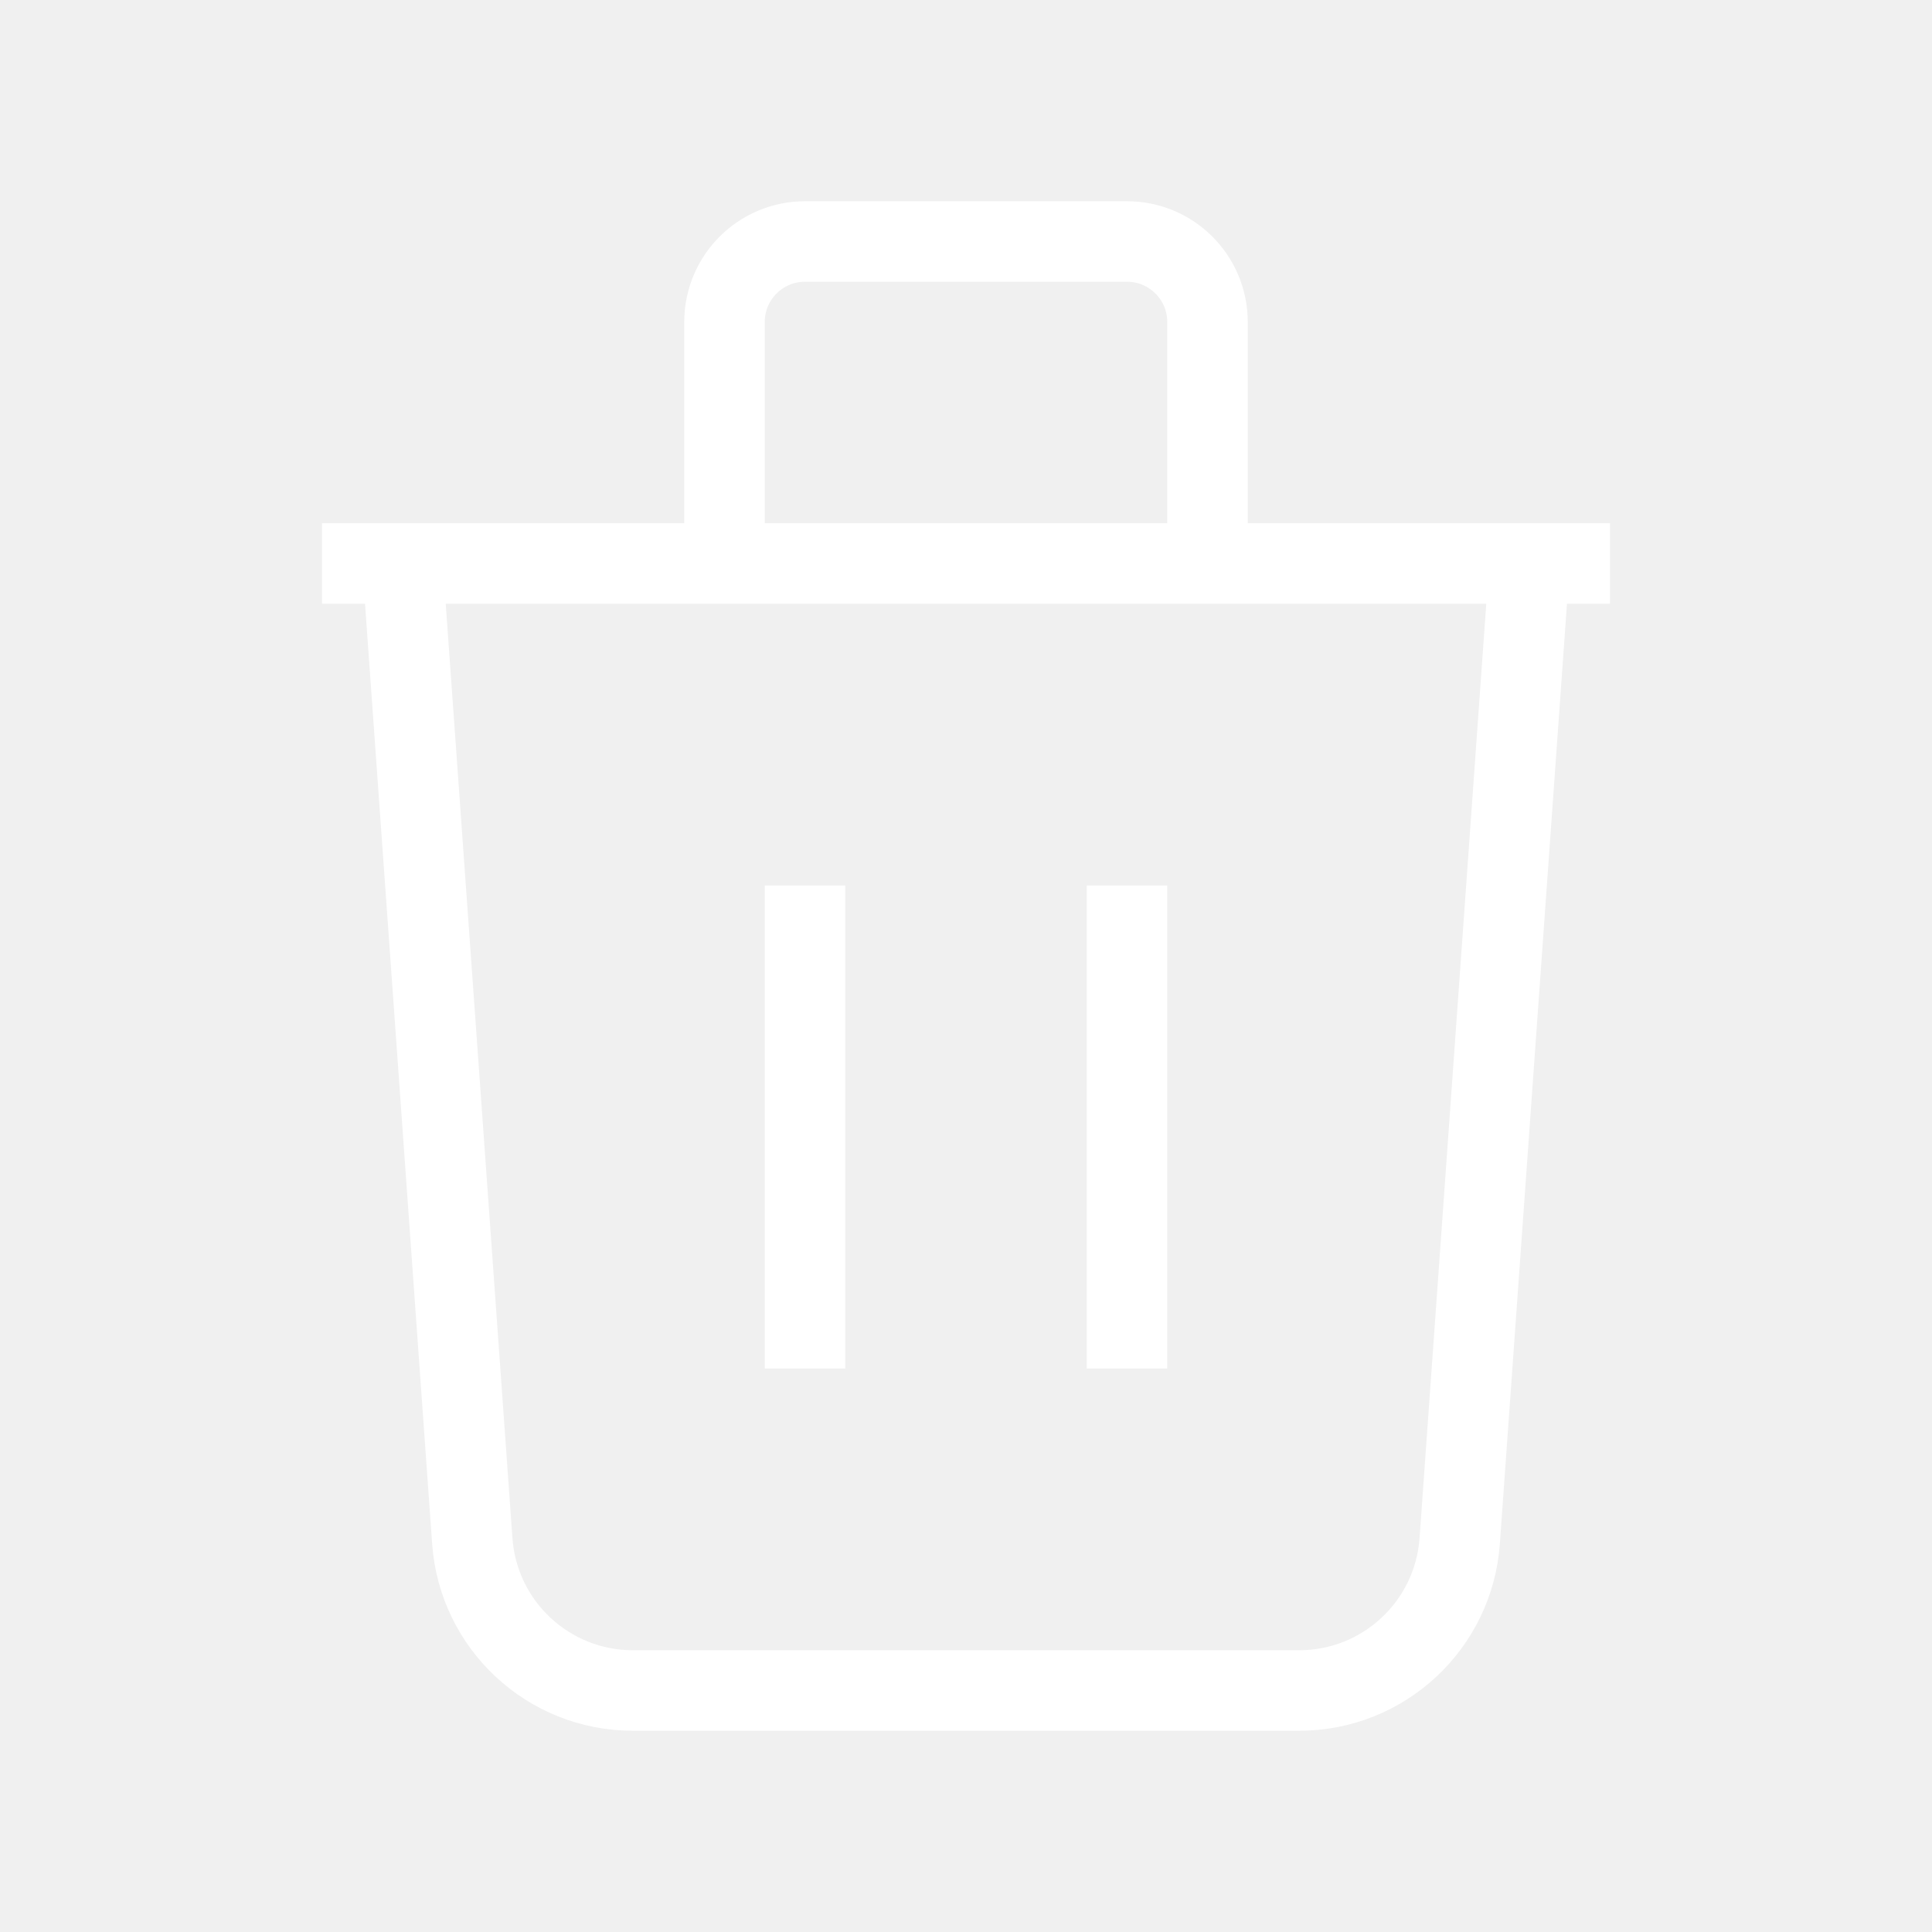
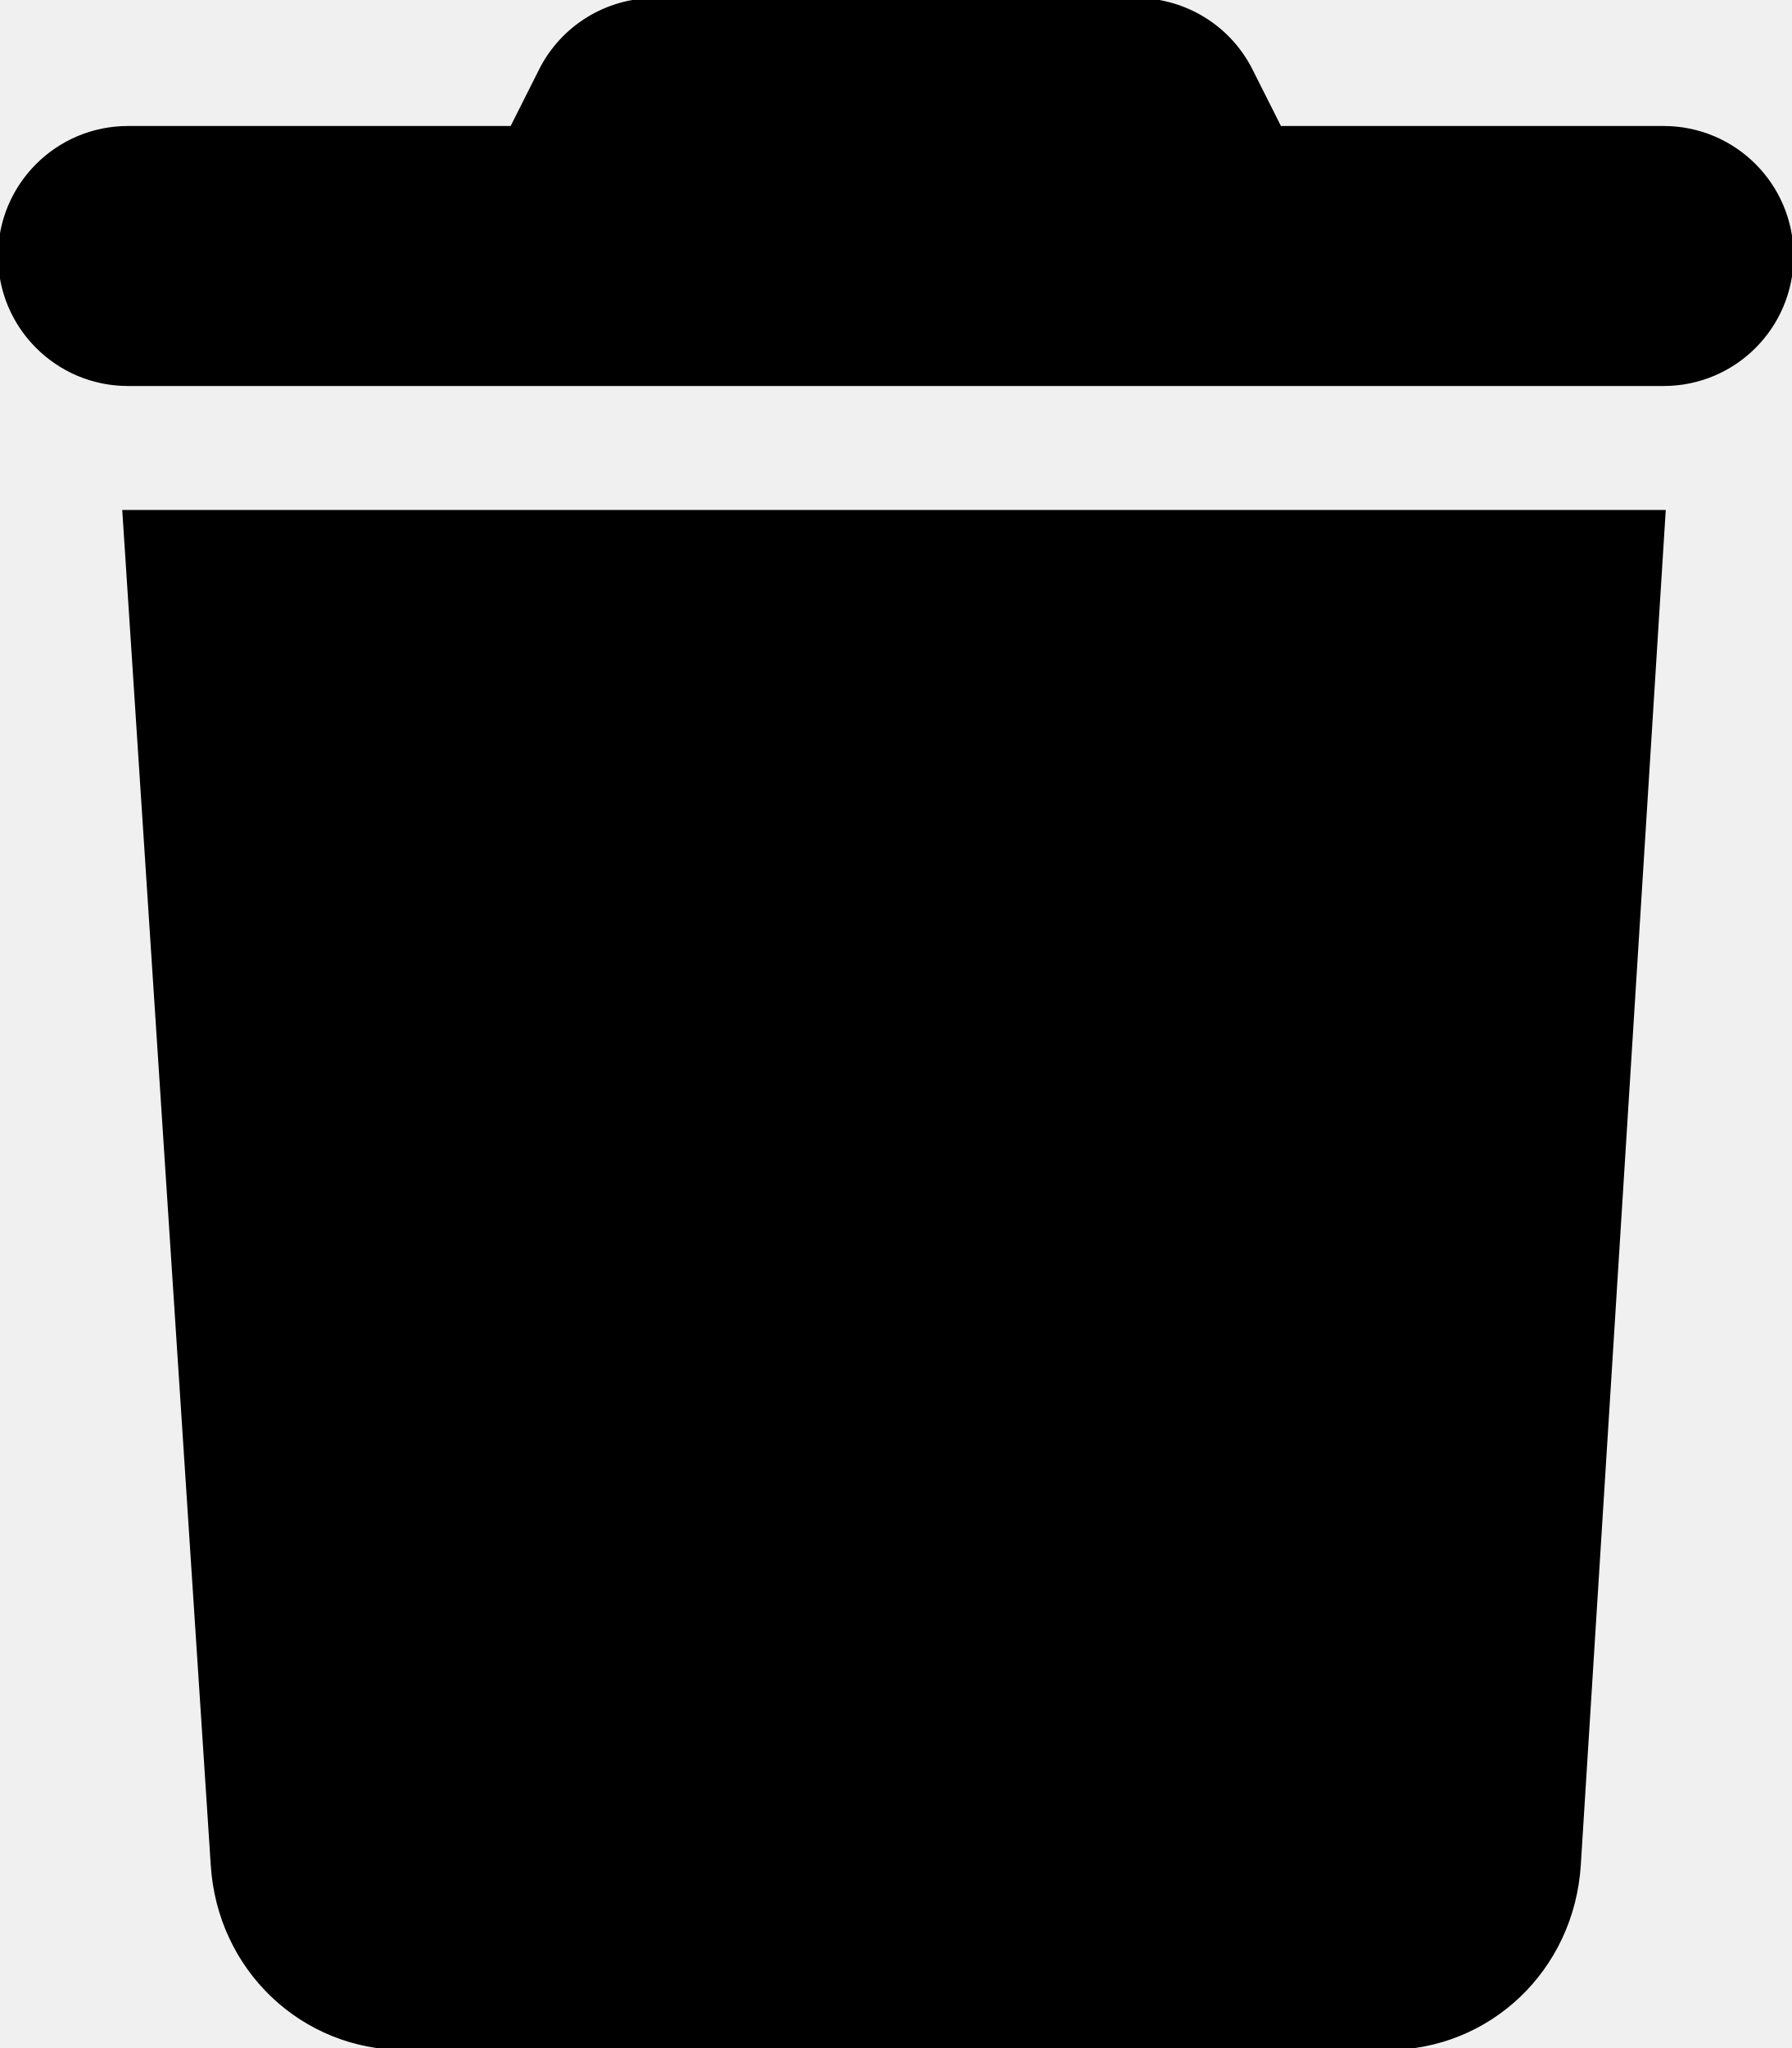
- <svg xmlns="http://www.w3.org/2000/svg" fill="none" strokeLinecap="round" strokeLinejoin="round" strokeWidth="3" viewBox="0 0 24 24" stroke="#fff">
-   <path d="M19 7l-.867 12.142A2 2 0 0116.138 21H7.862a2 2 0 01-1.995-1.858L5 7m5 4v6m4-6v6m1-10V4a1 1 0 00-1-1h-4a1 1 0 00-1 1v3M4 7h16" />
+ <svg xmlns="http://www.w3.org/2000/svg" viewBox="0 0 448 512" fill="currentColor" stroke="currentColor">
+   <path d="M135.2 17.69C140.6 6.848 151.7 0 163.8 0H284.2C296.3 0 307.4 6.848 312.8 17.69L320 32H416C433.7 32 448 46.33 448 64C448 81.67 433.7 96 416 96H32C14.33 96 0 81.67 0 64C0 46.33 14.33 32 32 32H128L135.2 17.69zM394.8 466.1C393.2 492.3 372.3 512 346.9 512H101.1C75.75 512 54.77 492.3 53.19 466.1L31.1 128H416L394.8 466.1z" />
</svg>
